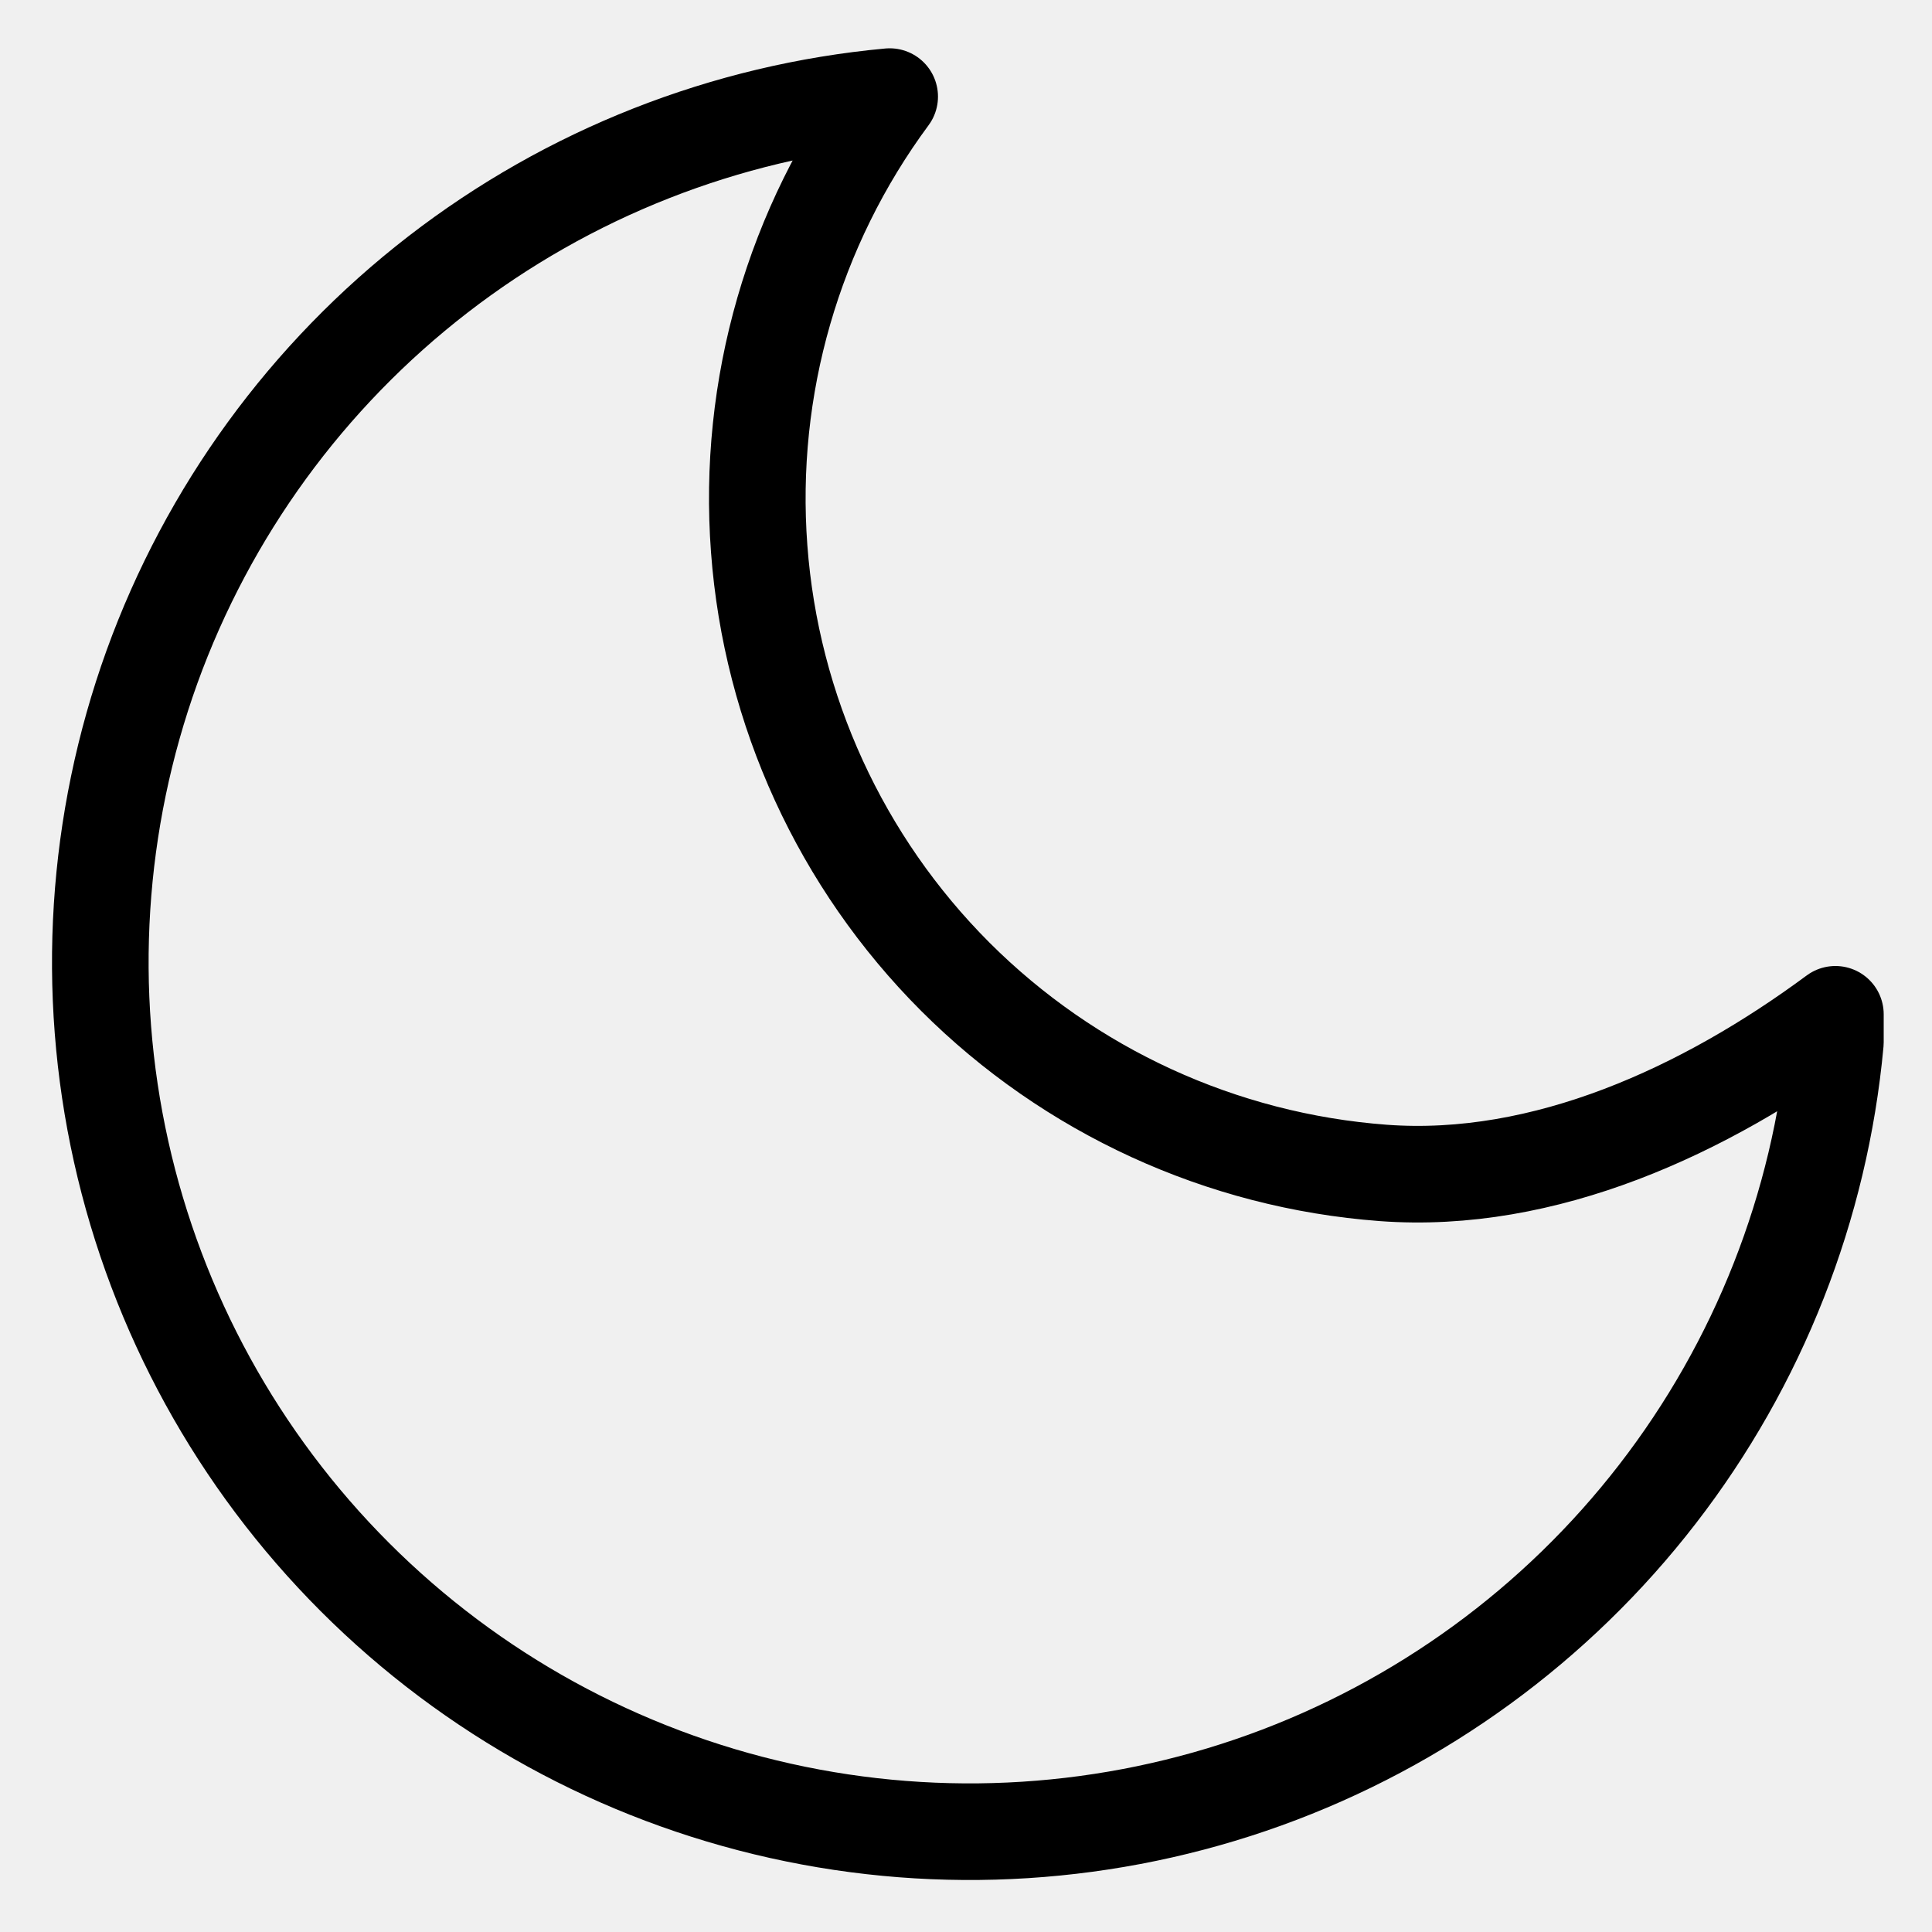
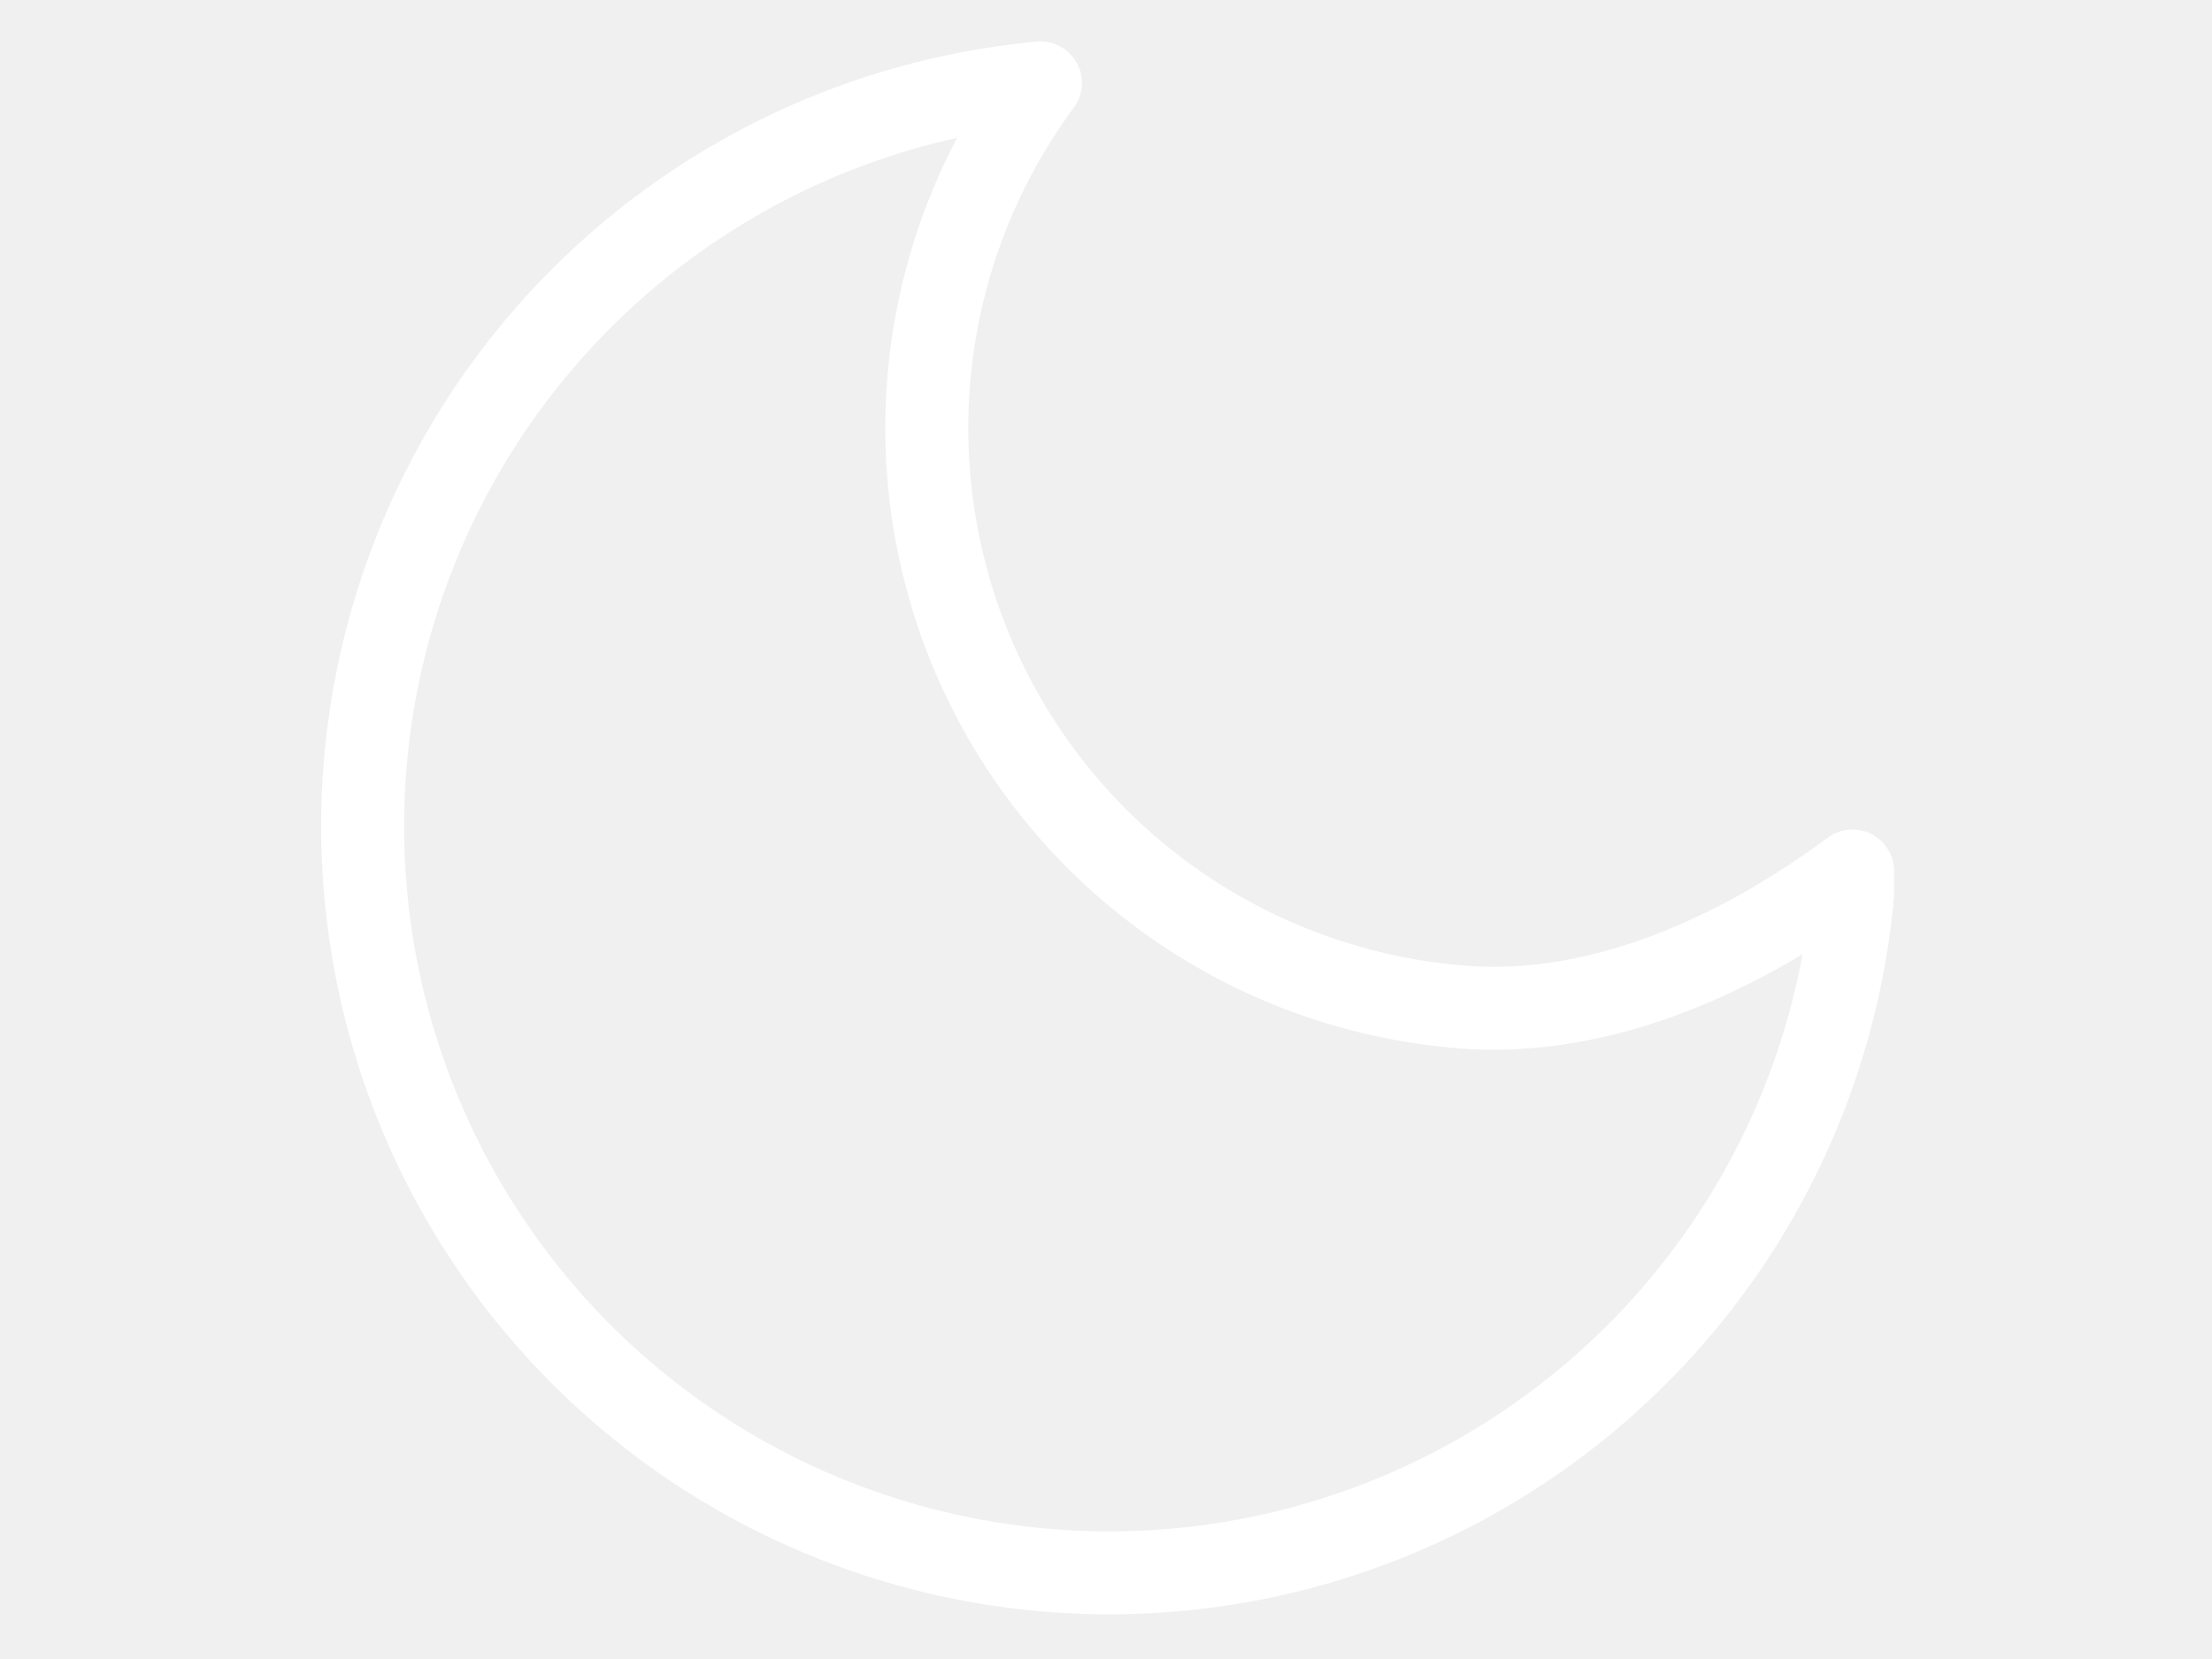
- <svg xmlns="http://www.w3.org/2000/svg" width="20" height="20" viewBox="0 0 20 20" fill="none">
-   <path d="M19 10.79C18.843 12.492 18.204 14.114 17.158 15.467C16.113 16.819 14.704 17.846 13.096 18.427C11.488 19.007 9.748 19.118 8.08 18.746C6.411 18.374 4.883 17.535 3.674 16.326C2.465 15.117 1.626 13.589 1.254 11.921C0.882 10.252 0.993 8.512 1.573 6.904C2.154 5.297 3.181 3.887 4.533 2.842C5.886 1.796 7.508 1.157 9.21 1C8.213 2.348 7.734 4.009 7.859 5.681C7.983 7.353 8.704 8.925 9.889 10.111C11.075 11.296 12.647 12.017 14.319 12.142C15.991 12.266 17.652 11.497 19 10.5L19 10.79Z" stroke="black" stroke-linecap="round" stroke-linejoin="round" />
+ <svg xmlns="http://www.w3.org/2000/svg" width="20" height="15" viewBox="0 0 20 20" fill="none">
+   <path d="M19 10.79C18.843 12.492 18.204 14.114 17.158 15.467C16.113 16.819 14.704 17.846 13.096 18.427C11.488 19.007 9.748 19.118 8.08 18.746C6.411 18.374 4.883 17.535 3.674 16.326C2.465 15.117 1.626 13.589 1.254 11.921C0.882 10.252 0.993 8.512 1.573 6.904C2.154 5.297 3.181 3.887 4.533 2.842C5.886 1.796 7.508 1.157 9.21 1C8.213 2.348 7.734 4.009 7.859 5.681C7.983 7.353 8.704 8.925 9.889 10.111C11.075 11.296 12.647 12.017 14.319 12.142C15.991 12.266 17.652 11.497 19 10.5L19 10.79Z" stroke="white" stroke-linecap="round" stroke-linejoin="round" />
</svg>
